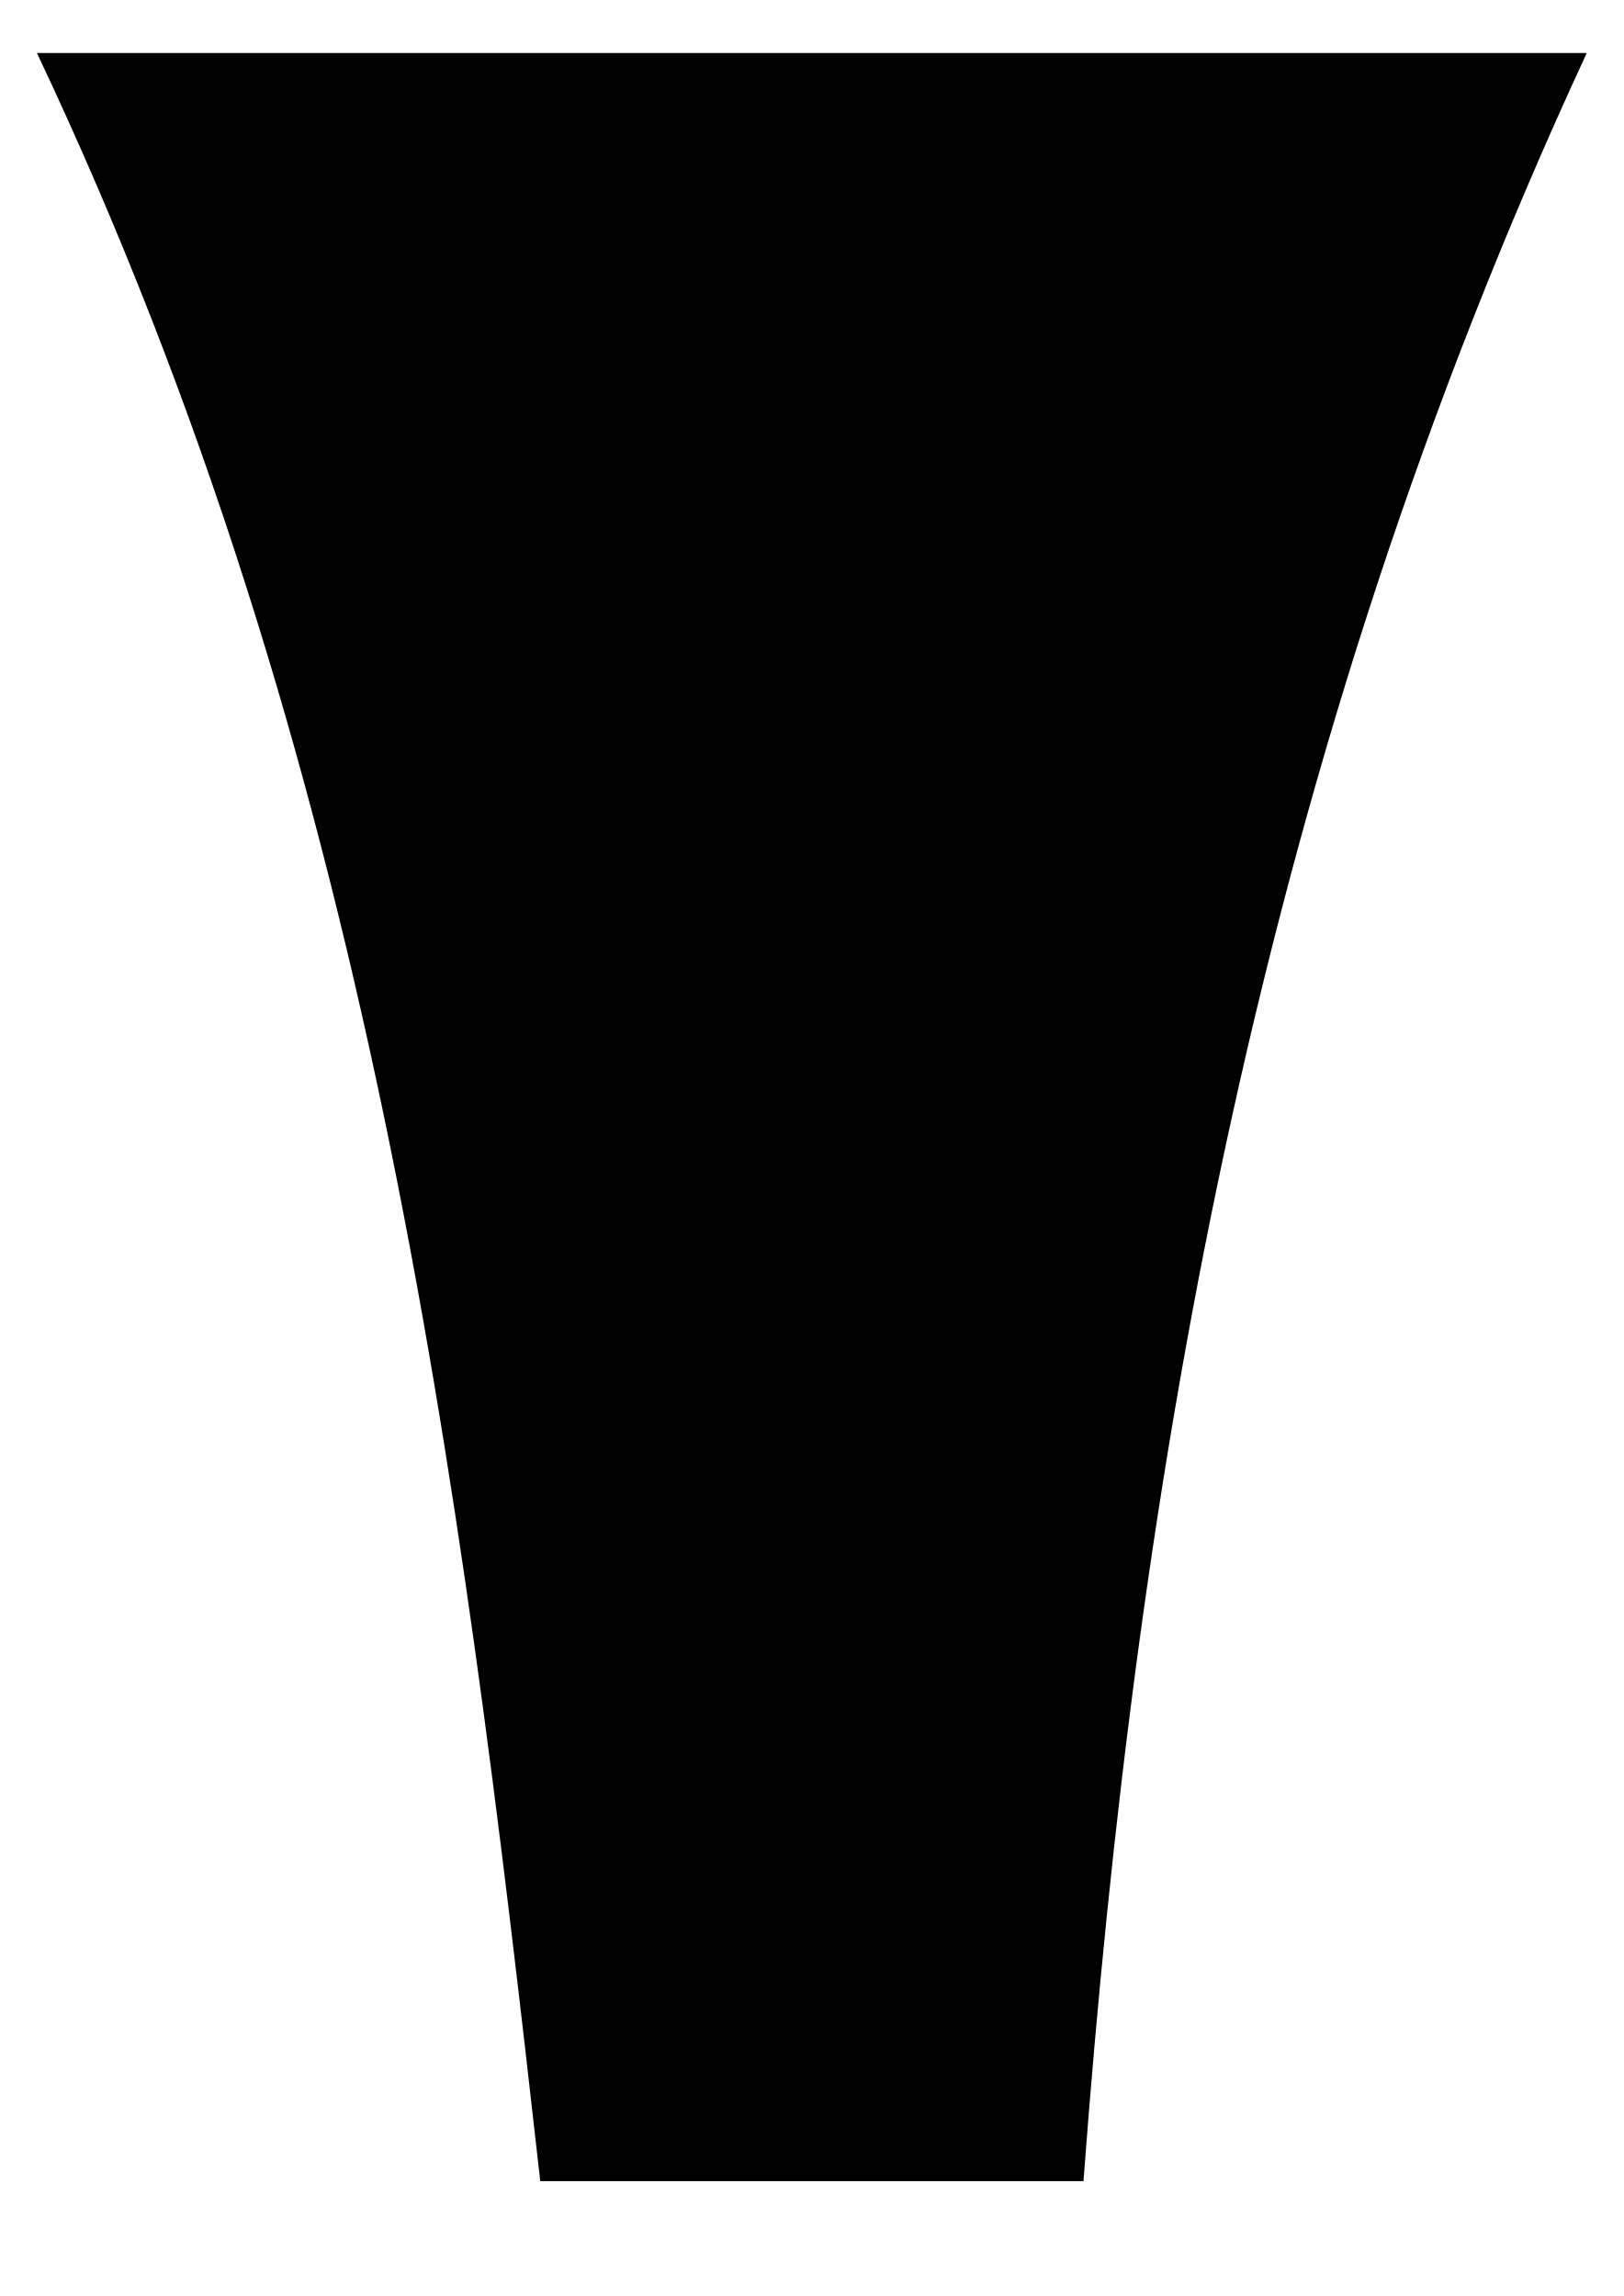
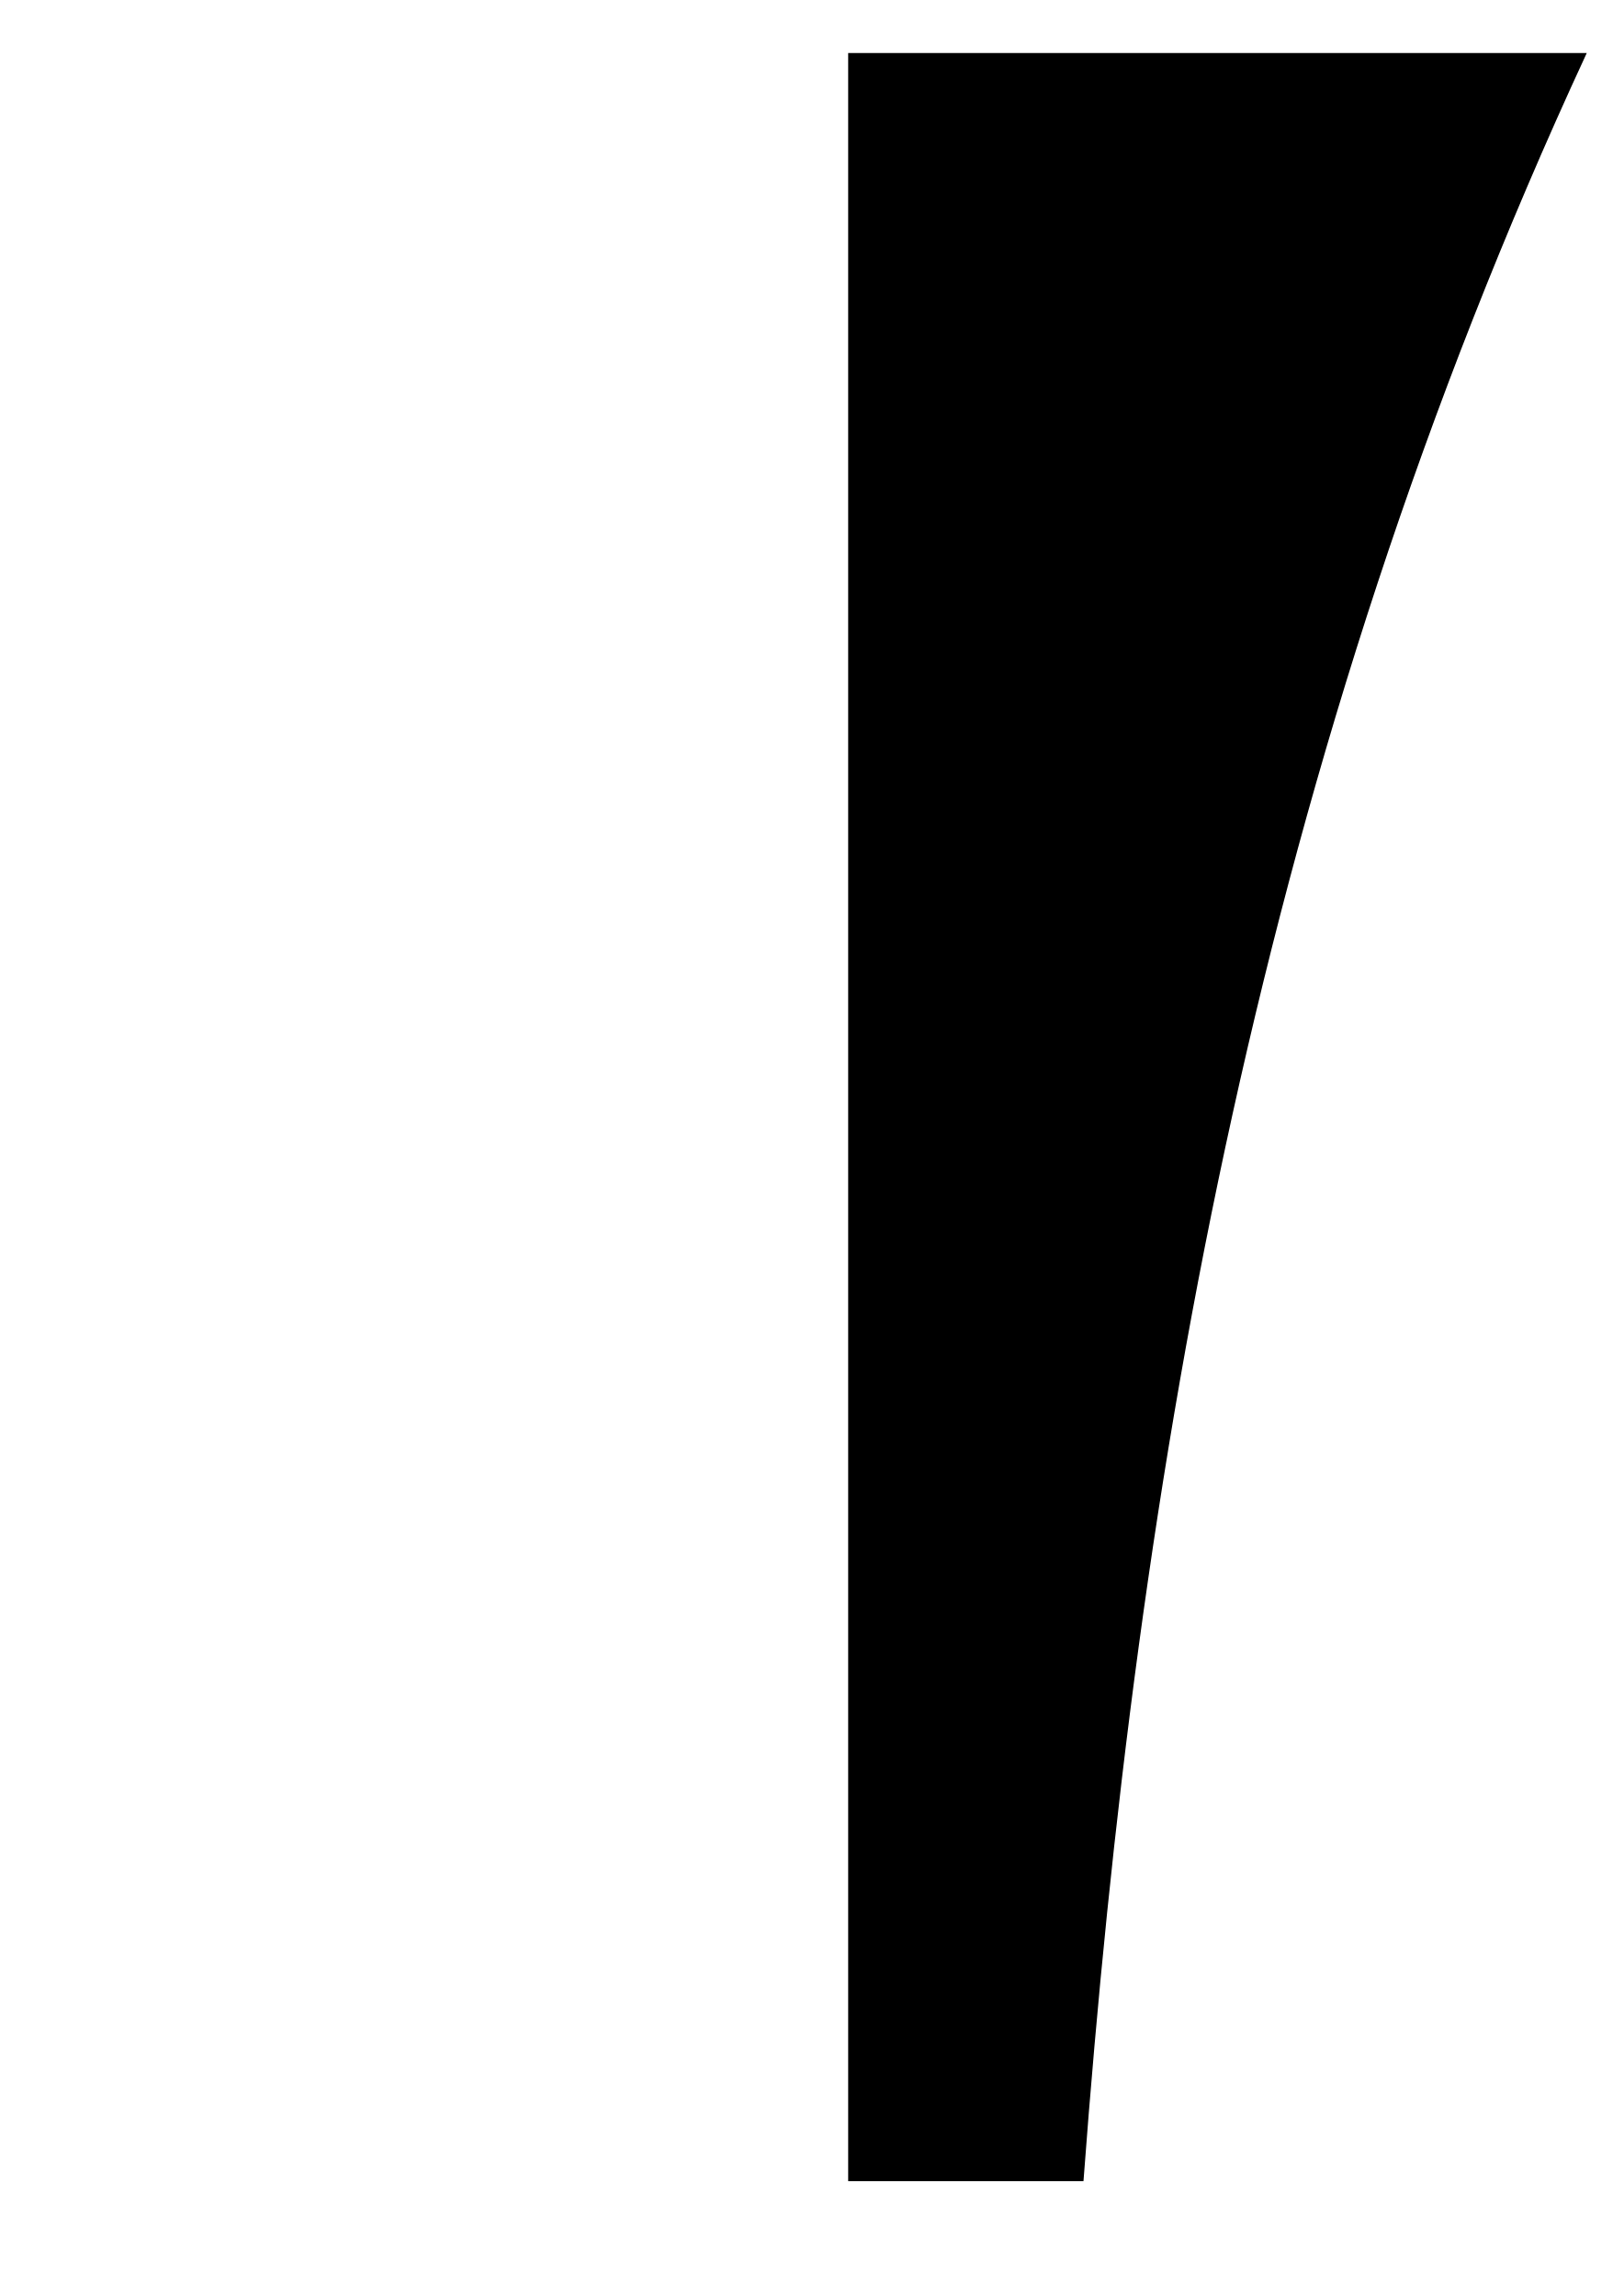
<svg xmlns="http://www.w3.org/2000/svg" width="744.094" height="1052.362" id="svg2" version="1.1">
  <defs id="defs4" />
  <g id="layer1">
-     <path style="fill:#000000;stroke:#000000;stroke-width:1px;stroke-linecap:butt;stroke-linejoin:miter;stroke-opacity:1" d="m 17.717,24.803 708.661,0 C 576.957,347.405 520.474,672.823 496.063,999.213 l -248.031,0 C 211.332,673.117 170.107,347.167 17.717,24.803 z" id="path2987" />
+     <path style="fill:#000000;stroke:#000000;stroke-width:1px;stroke-linecap:butt;stroke-linejoin:miter;stroke-opacity:1" d="M 389.188 24.812 L 389.188 999.219 L 496.062 999.219 C 520.474 672.829 576.954 347.414 726.375 24.812 L 389.188 24.812 z " id="path2987" />
  </g>
</svg>
